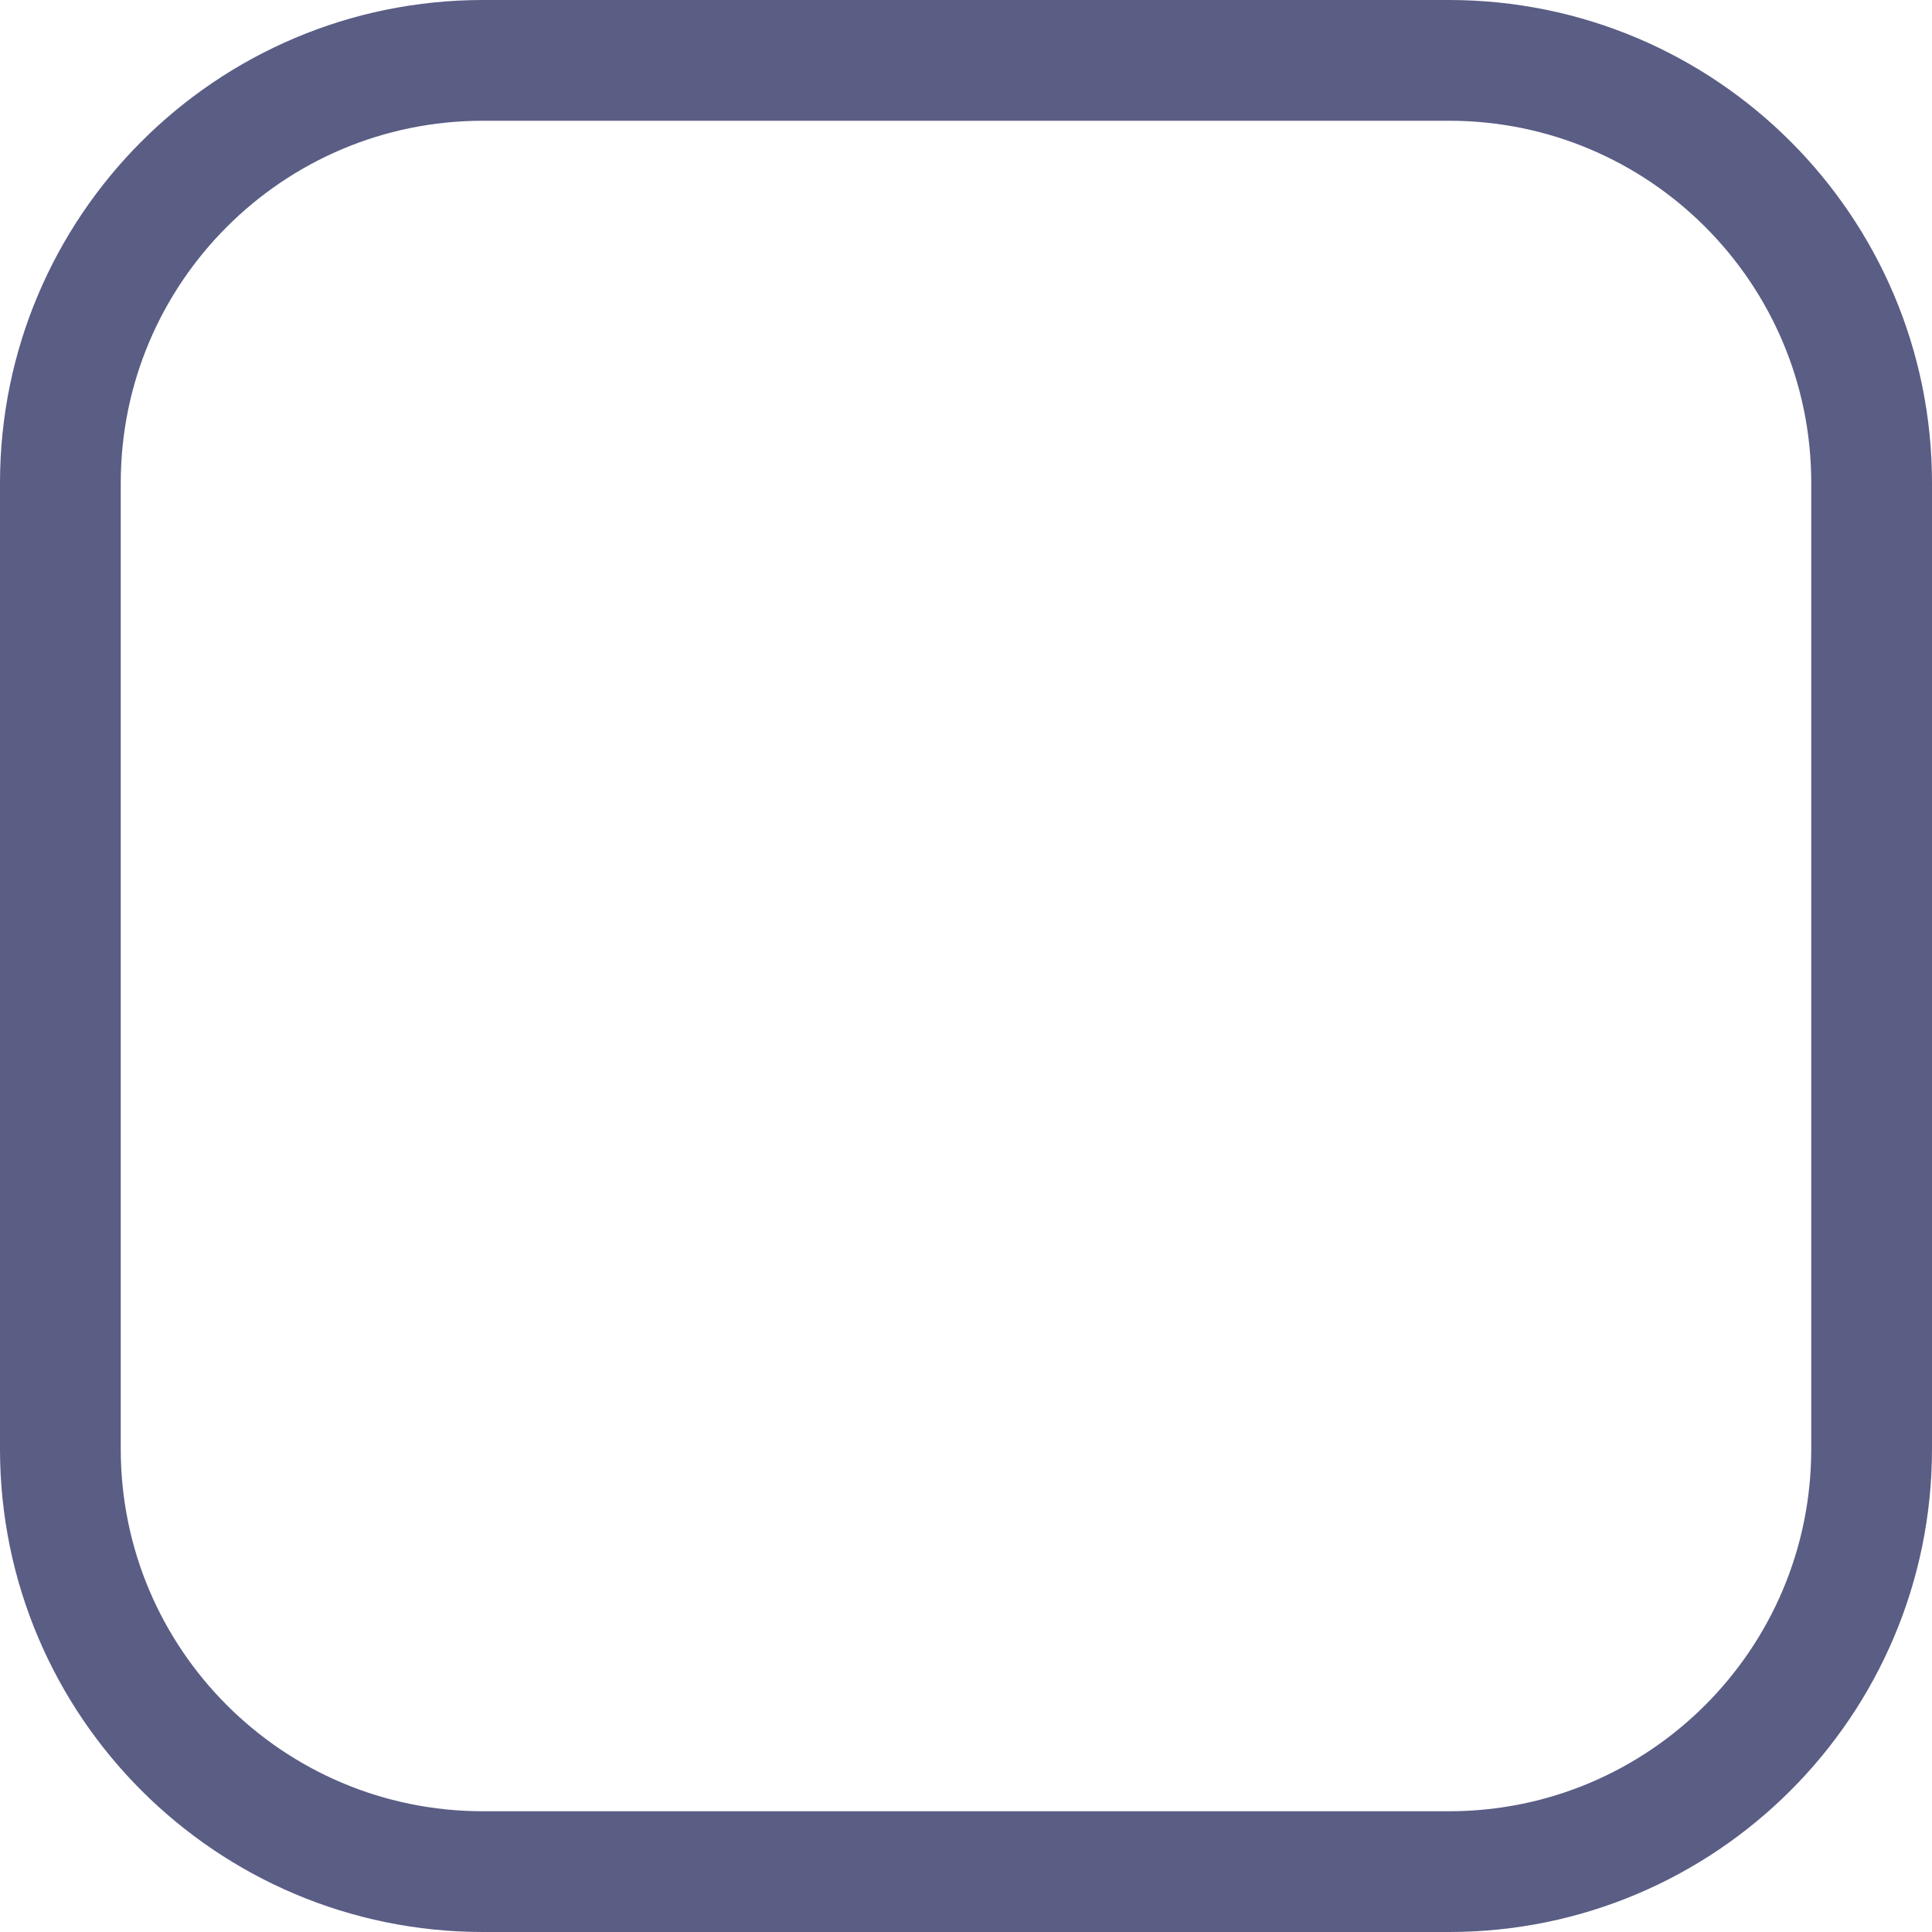
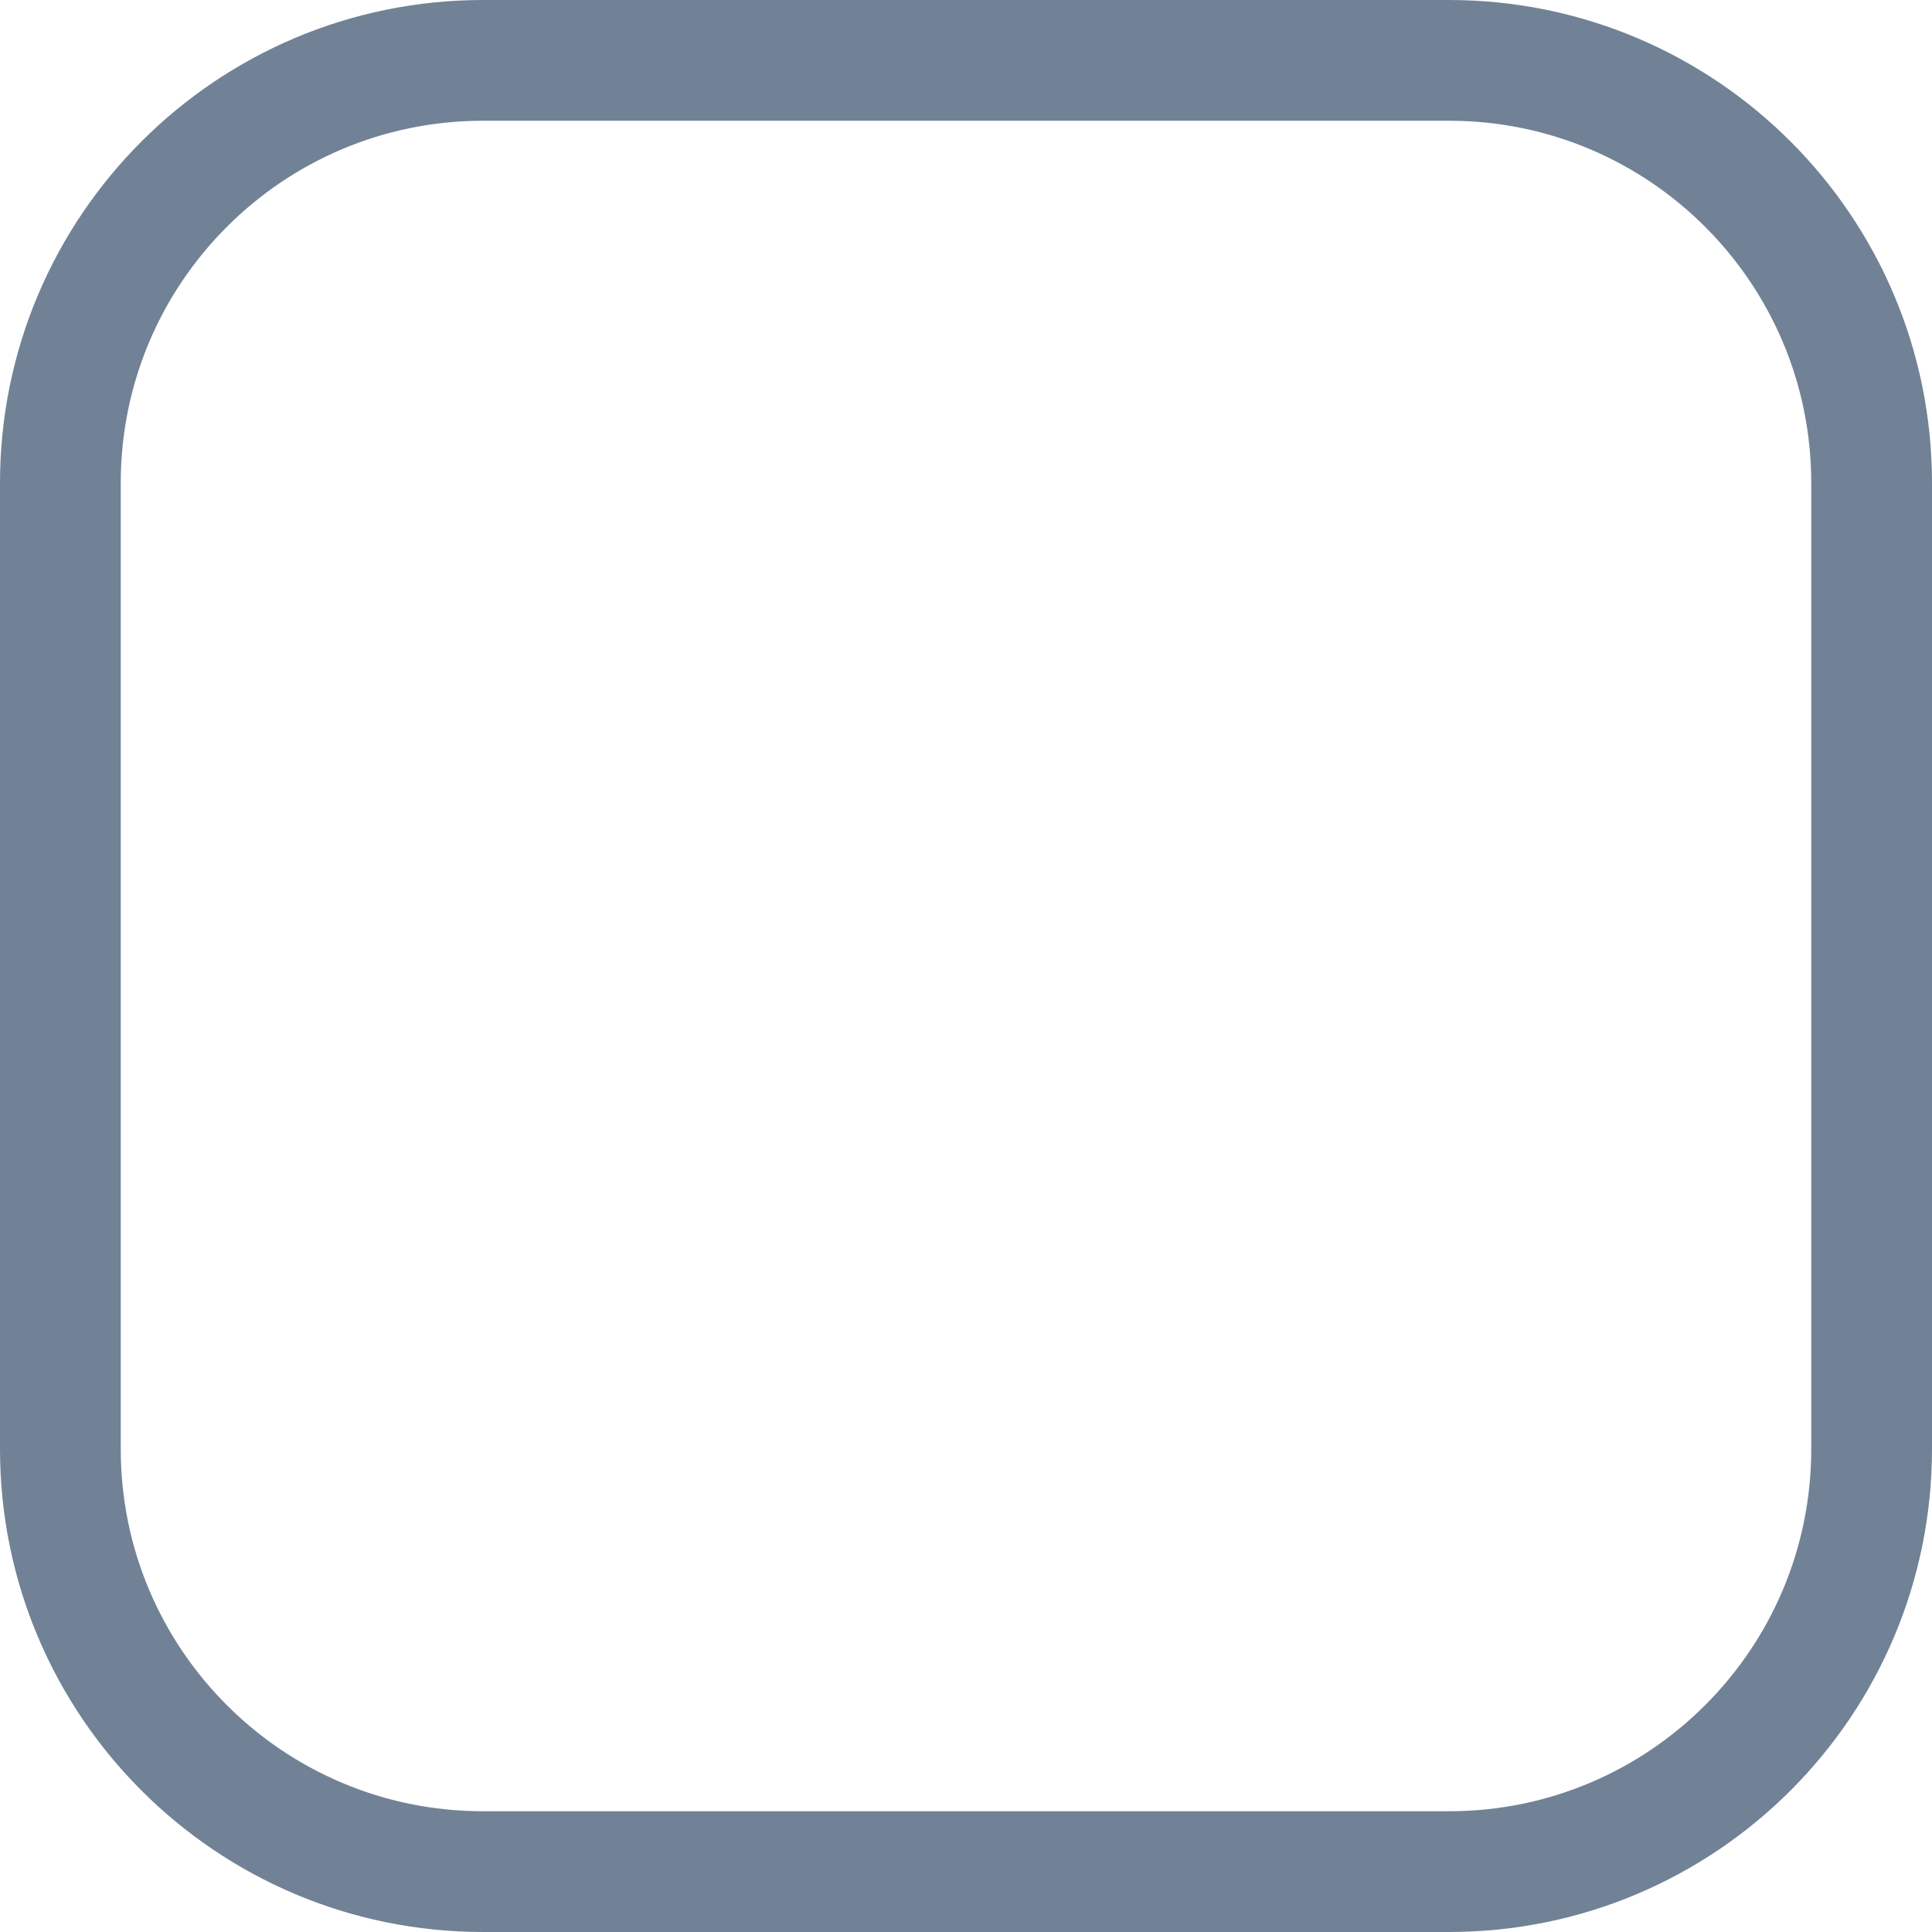
<svg xmlns="http://www.w3.org/2000/svg" width="16" height="16" viewBox="0 0 16 16">
-   <g id="Rectangle_1134" data-name="Rectangle 1134" fill="transparent" stroke="#5A5D84" stroke-width="1">
+   <g id="Rectangle_1134" data-name="Rectangle 1134" fill="transparent" stroke="#718297" stroke-width="1">
    <rect width="16" height="16" rx="4" stroke="none" />
    <rect x="0.5" y="0.5" width="15" height="15" rx="3.5" fill="none" />
  </g>
</svg>
